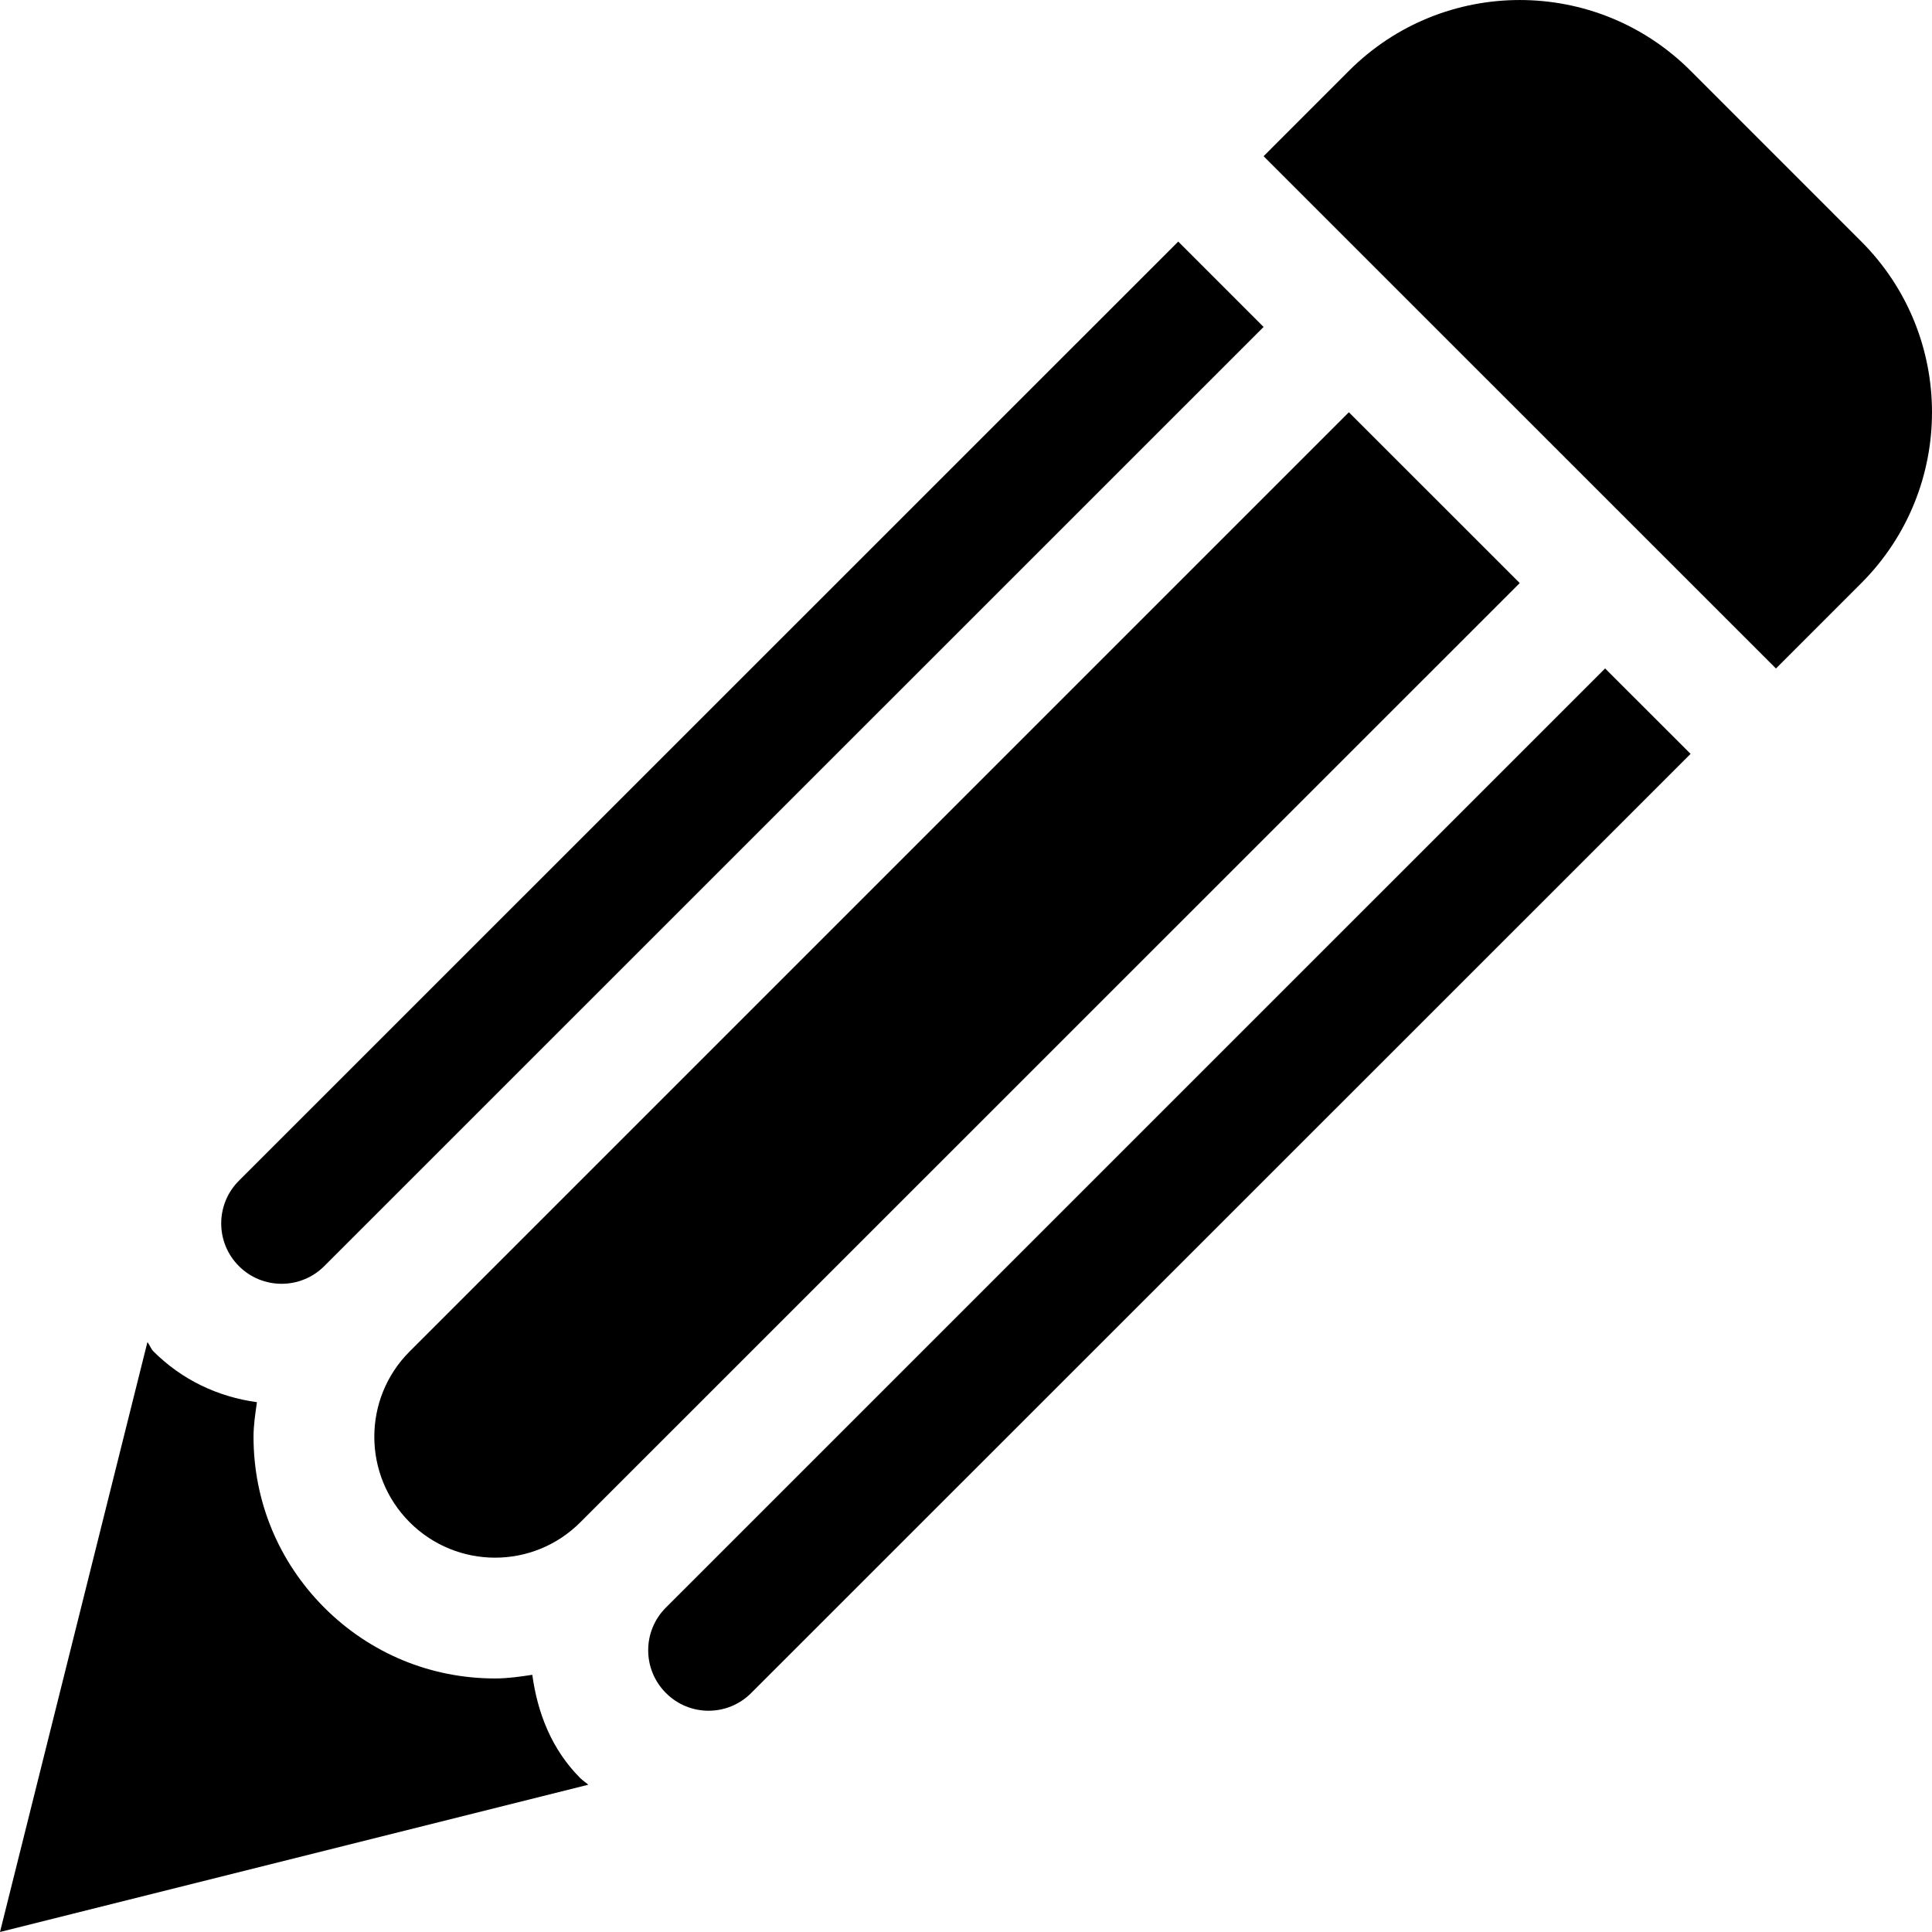
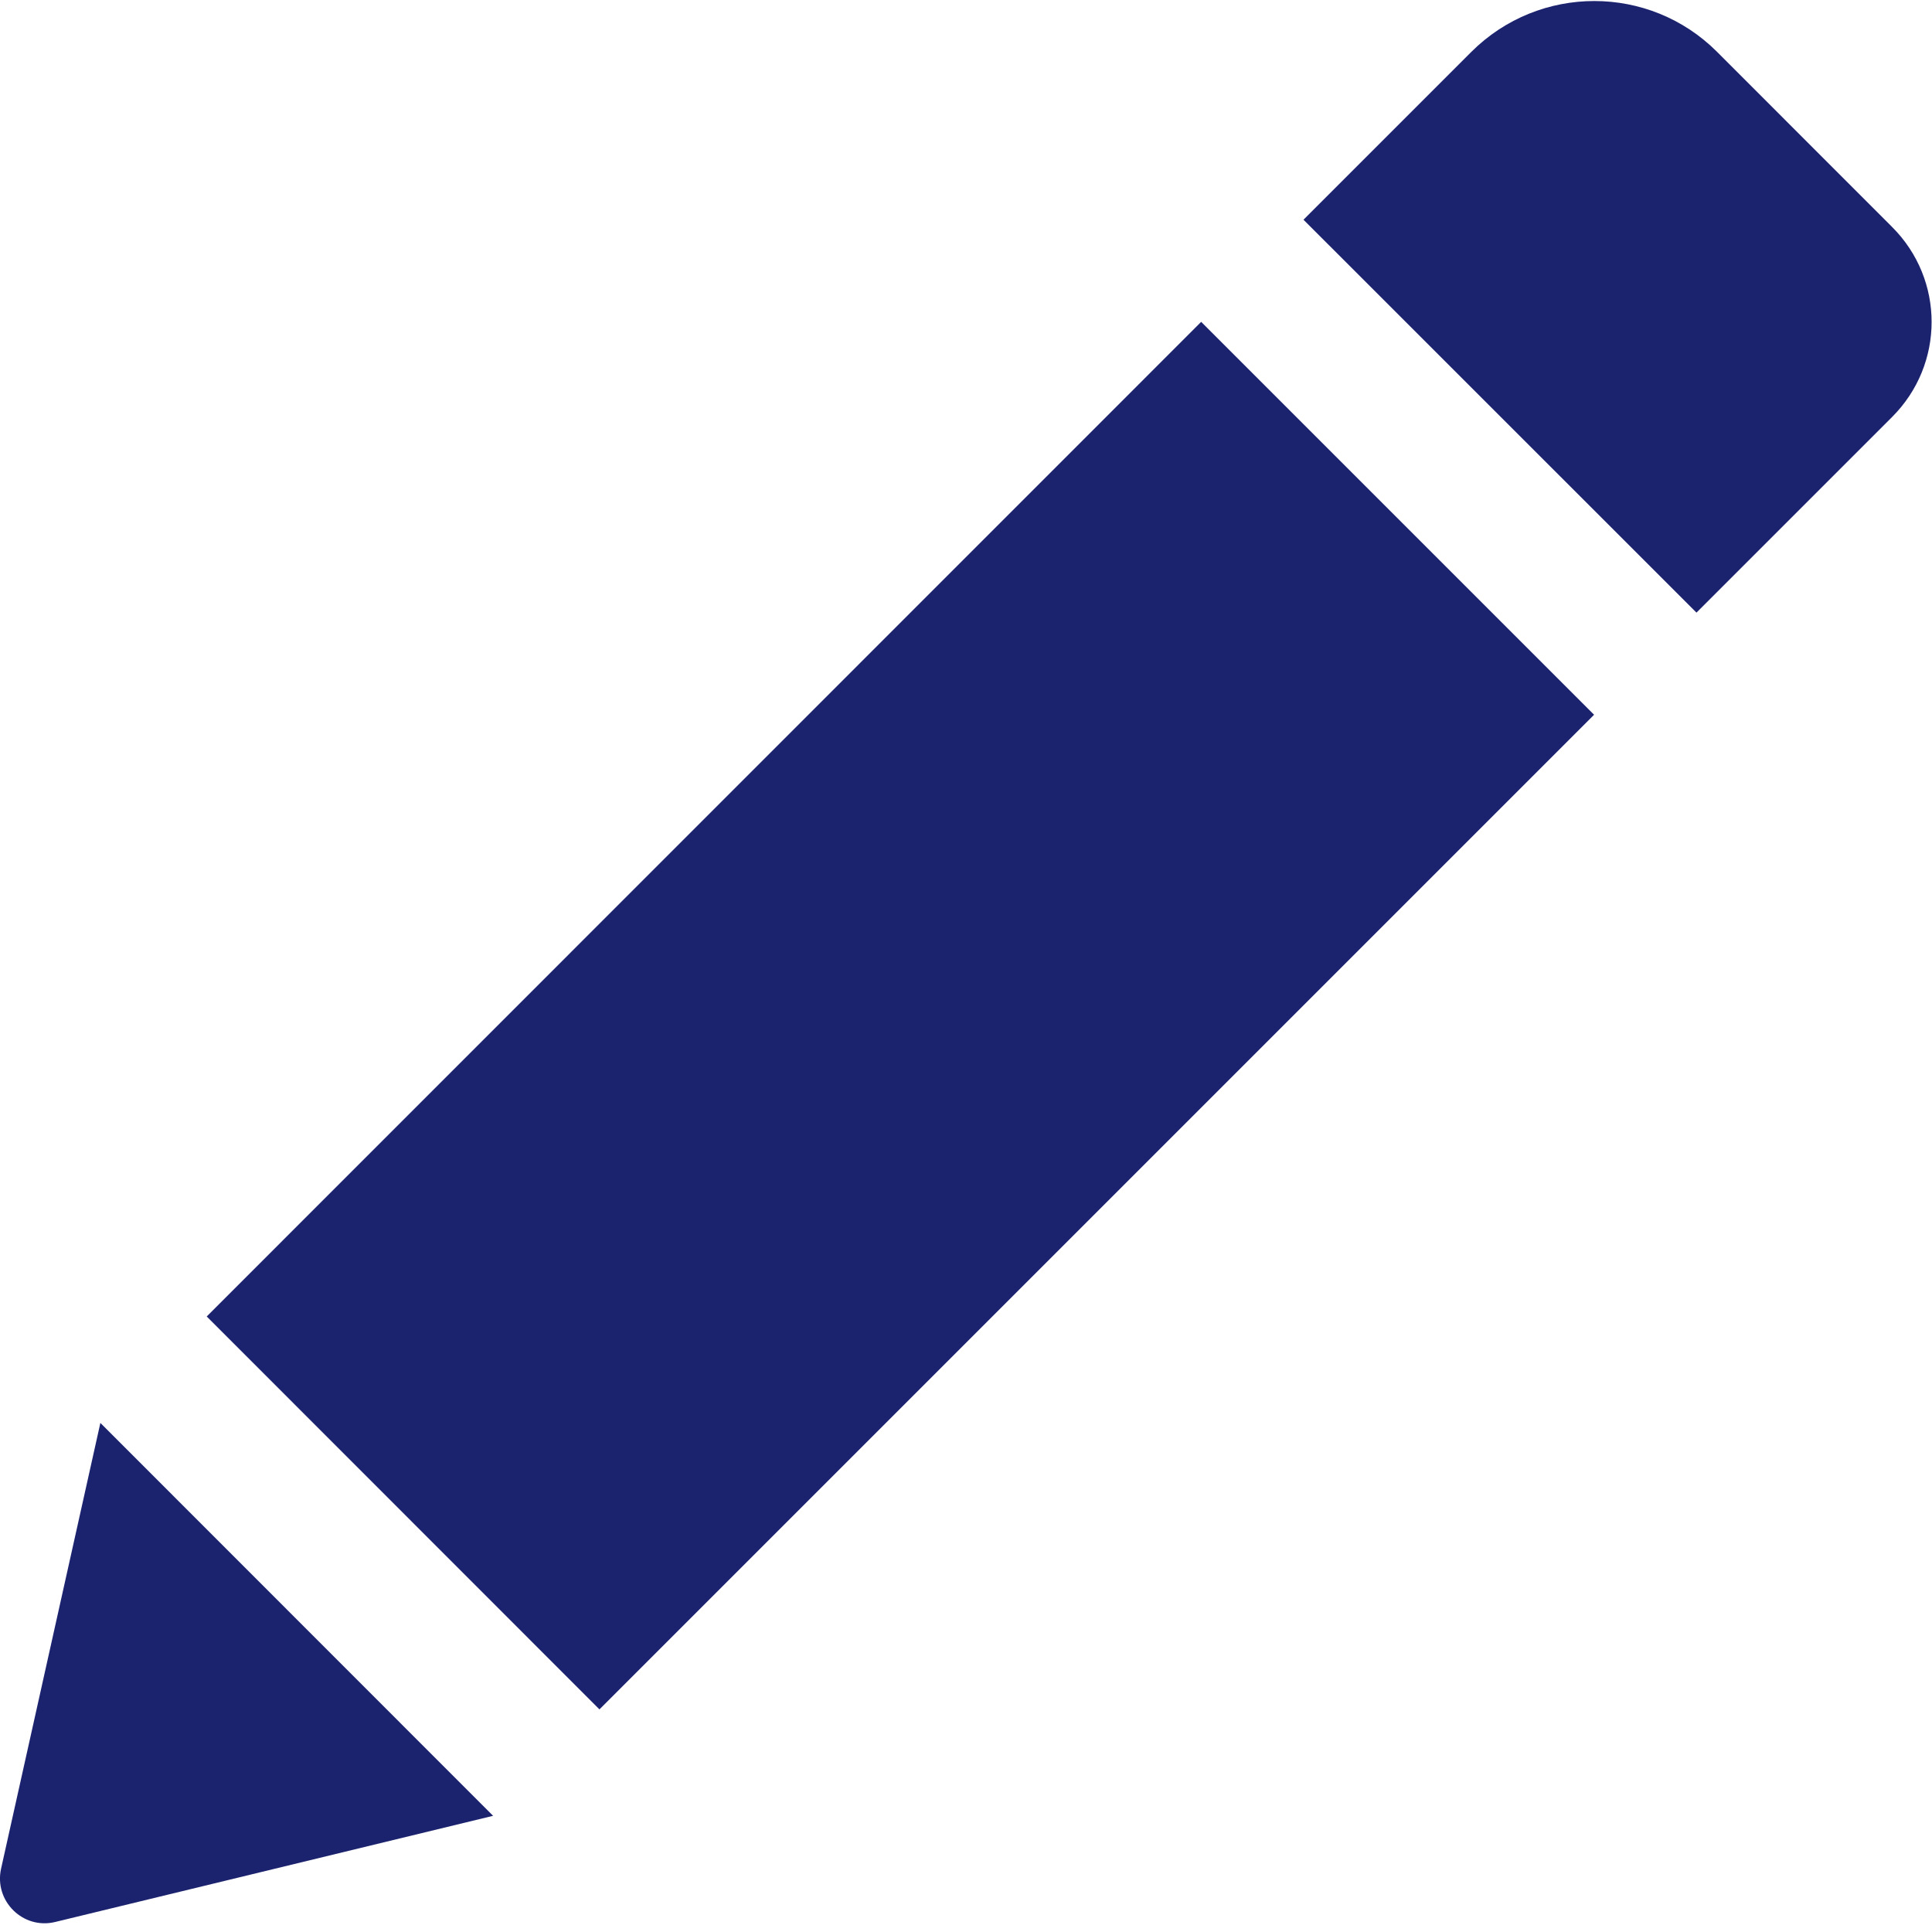
- <svg xmlns="http://www.w3.org/2000/svg" version="1.1" id="Capa_1" x="0px" y="0px" width="485.219px" height="485.22px" viewBox="0 0 485.219 485.22" style="enable-background:new 0 0 485.219 485.22;" xml:space="preserve">
-   <g>
-     <path d="M467.476,146.438l-21.445,21.455L317.35,39.23l21.445-21.457c23.689-23.692,62.104-23.692,85.795,0l42.886,42.897   C491.133,84.349,491.133,122.748,467.476,146.438z M167.233,403.748c-5.922,5.922-5.922,15.513,0,21.436   c5.925,5.955,15.521,5.955,21.443,0L424.59,189.335l-21.469-21.457L167.233,403.748z M60,296.54c-5.925,5.927-5.925,15.514,0,21.44   c5.922,5.923,15.518,5.923,21.443,0L317.35,82.113L295.914,60.67L60,296.54z M338.767,103.54L102.881,339.421   c-11.845,11.822-11.815,31.041,0,42.886c11.85,11.846,31.038,11.901,42.914-0.032l235.886-235.837L338.767,103.54z    M145.734,446.572c-7.253-7.262-10.749-16.465-12.05-25.948c-3.083,0.476-6.188,0.919-9.36,0.919   c-16.202,0-31.419-6.333-42.881-17.795c-11.462-11.491-17.77-26.687-17.77-42.887c0-2.954,0.443-5.833,0.859-8.703   c-9.803-1.335-18.864-5.629-25.972-12.737c-0.682-0.677-0.917-1.596-1.538-2.338L0,485.216l147.748-36.986   C147.097,447.637,146.36,447.193,145.734,446.572z" />
+ <svg xmlns="http://www.w3.org/2000/svg" width="22" height="22" viewBox="0 0 22 22" fill="none">
+   <g id="icon/pencil">
+     <g id="pencil-edit-button">
+       <path id="Shape" fill-rule="evenodd" clip-rule="evenodd" d="M21.547 2.574L19.552 0.578C18.781 -0.193 17.529 -0.193 16.755 0.578L14.843 2.49L19.318 6.964L21.547 4.735C22.145 4.136 22.145 3.172 21.547 2.574ZM13.678 3.653L18.152 8.127L6.826 19.453L2.354 14.979L13.678 3.653ZM0.628 21.874C0.262 21.963 -0.069 21.635 0.012 21.268L1.143 16.191L5.615 20.665L0.628 21.874Z" transform="translate(0 0.0119629)" fill="#1C236E" />
+     </g>
  </g>
-   <g>
- </g>
-   <g>
- </g>
-   <g>
- </g>
-   <g>
- </g>
-   <g>
- </g>
-   <g>
- </g>
-   <g>
- </g>
-   <g>
- </g>
-   <g>
- </g>
-   <g>
- </g>
-   <g>
- </g>
-   <g>
- </g>
-   <g>
- </g>
-   <g>
- </g>
-   <g>
- </g>
</svg>
